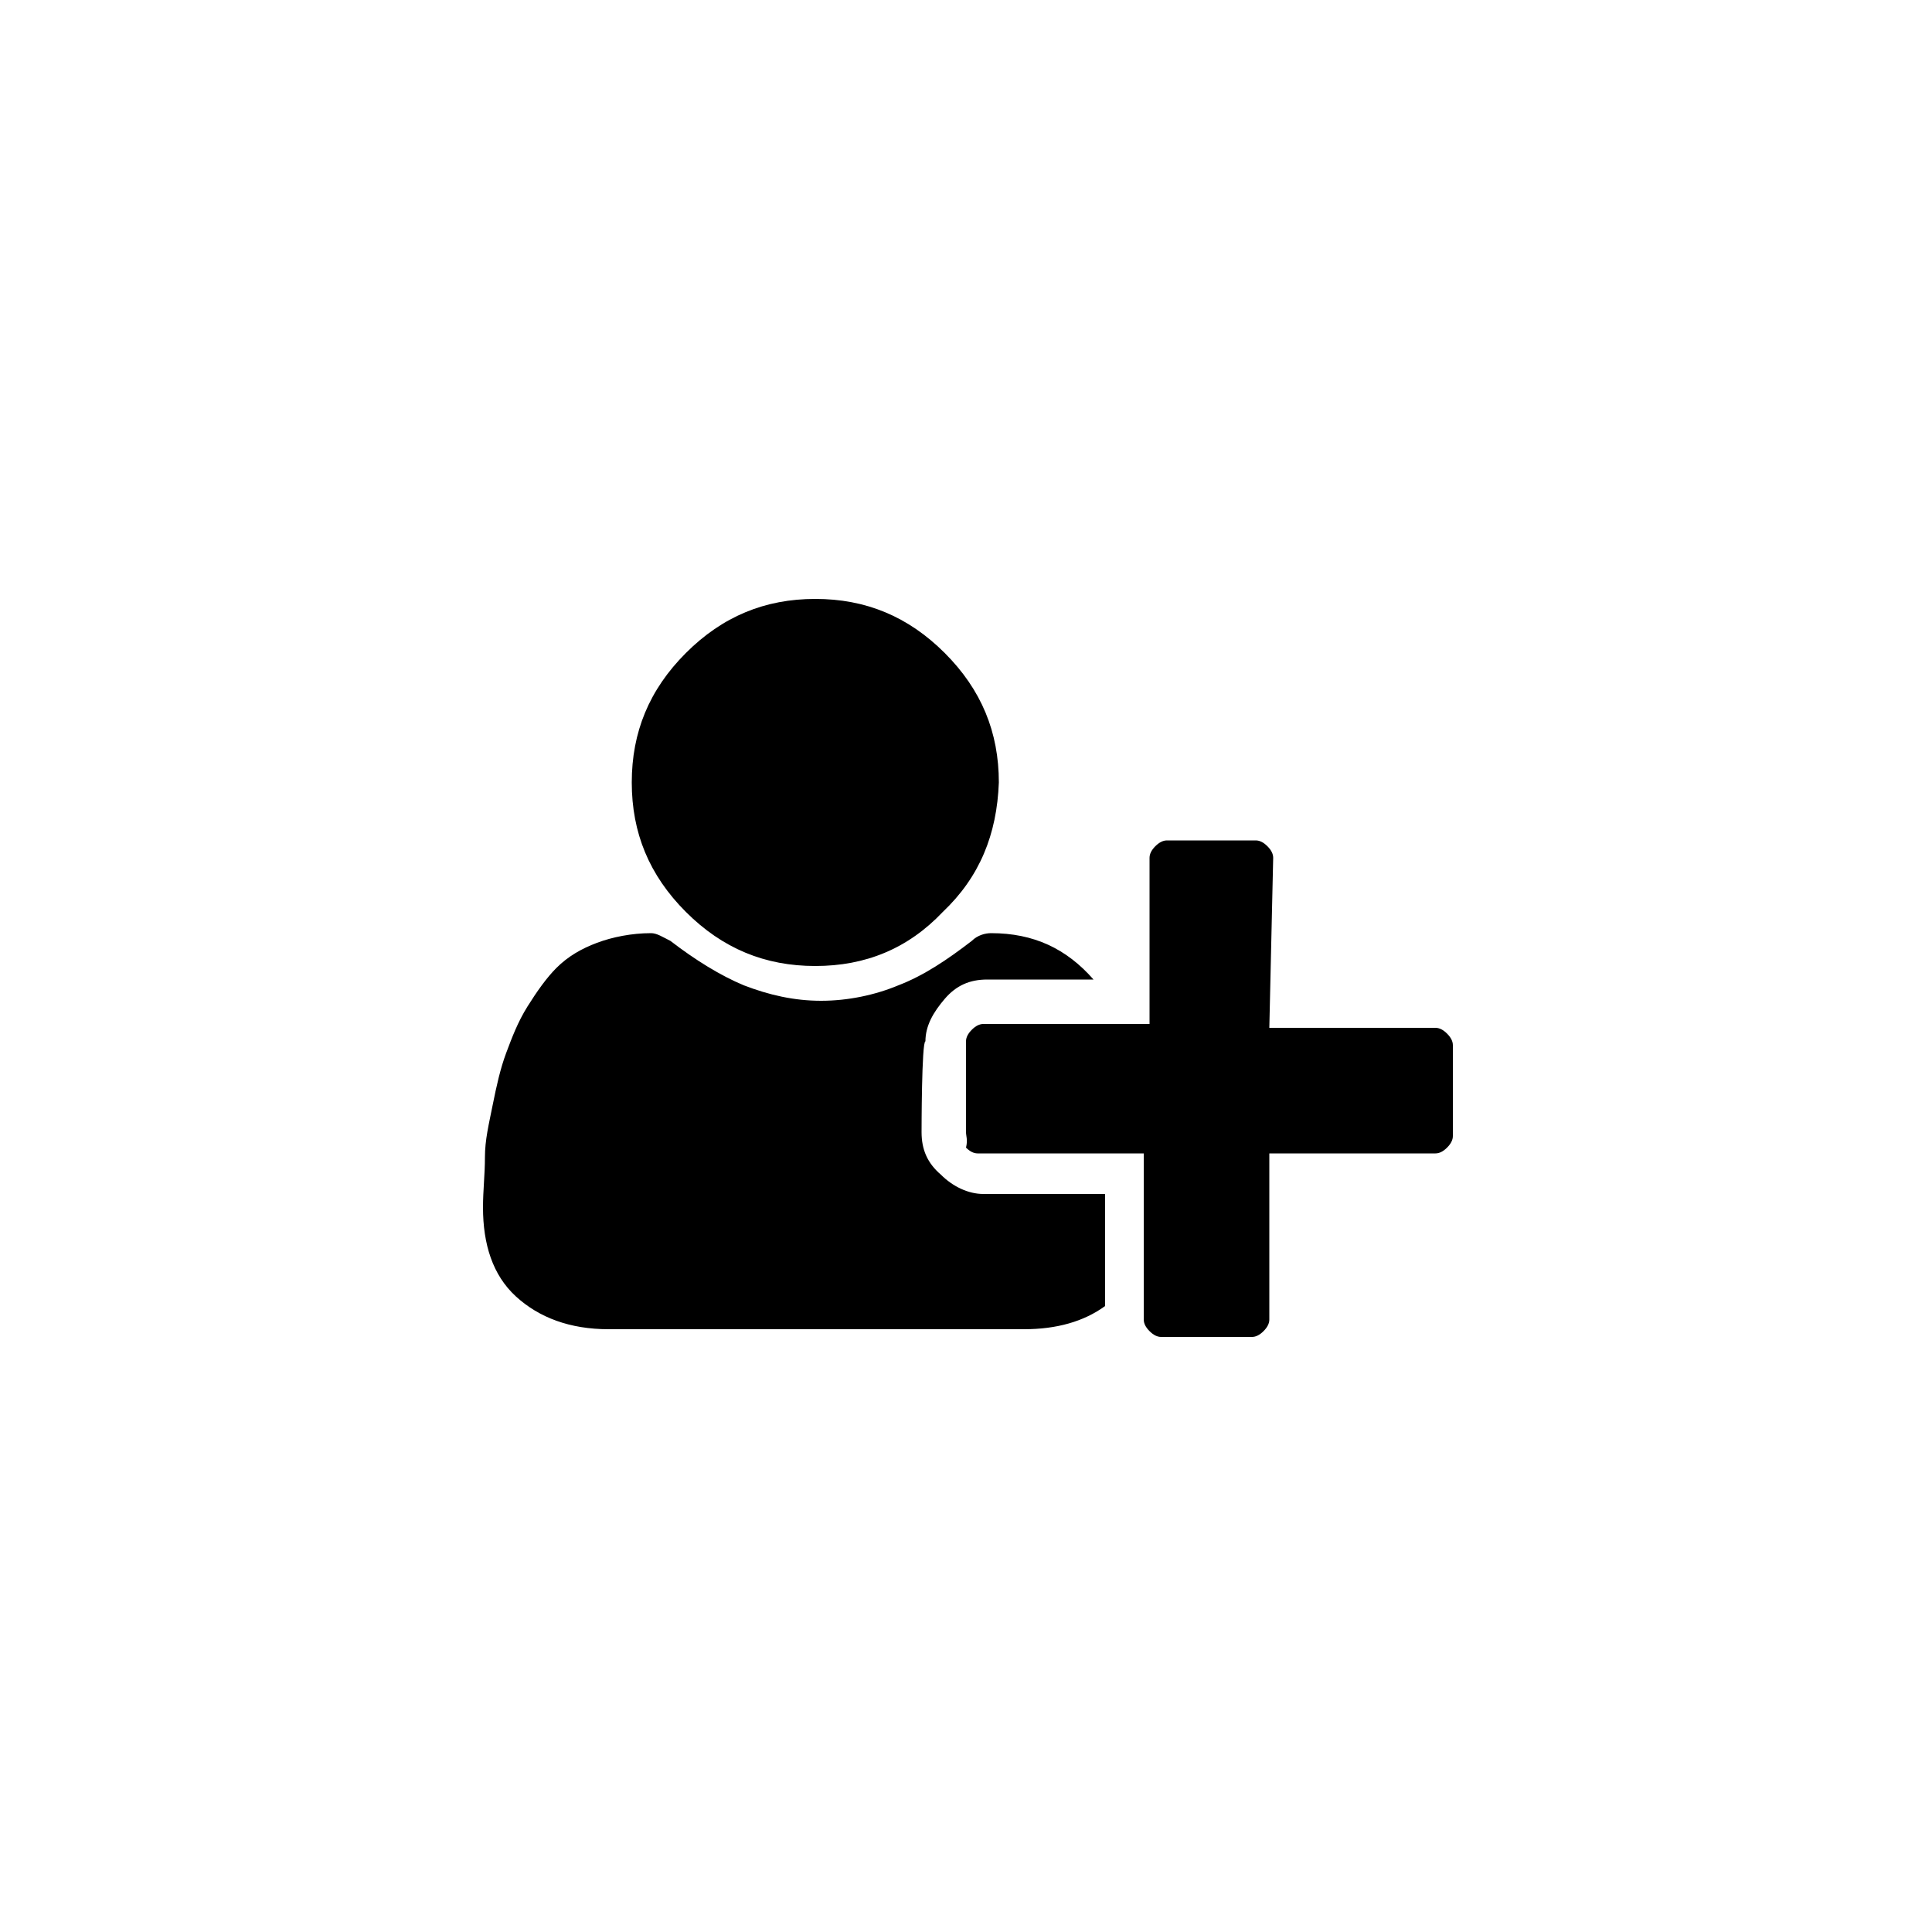
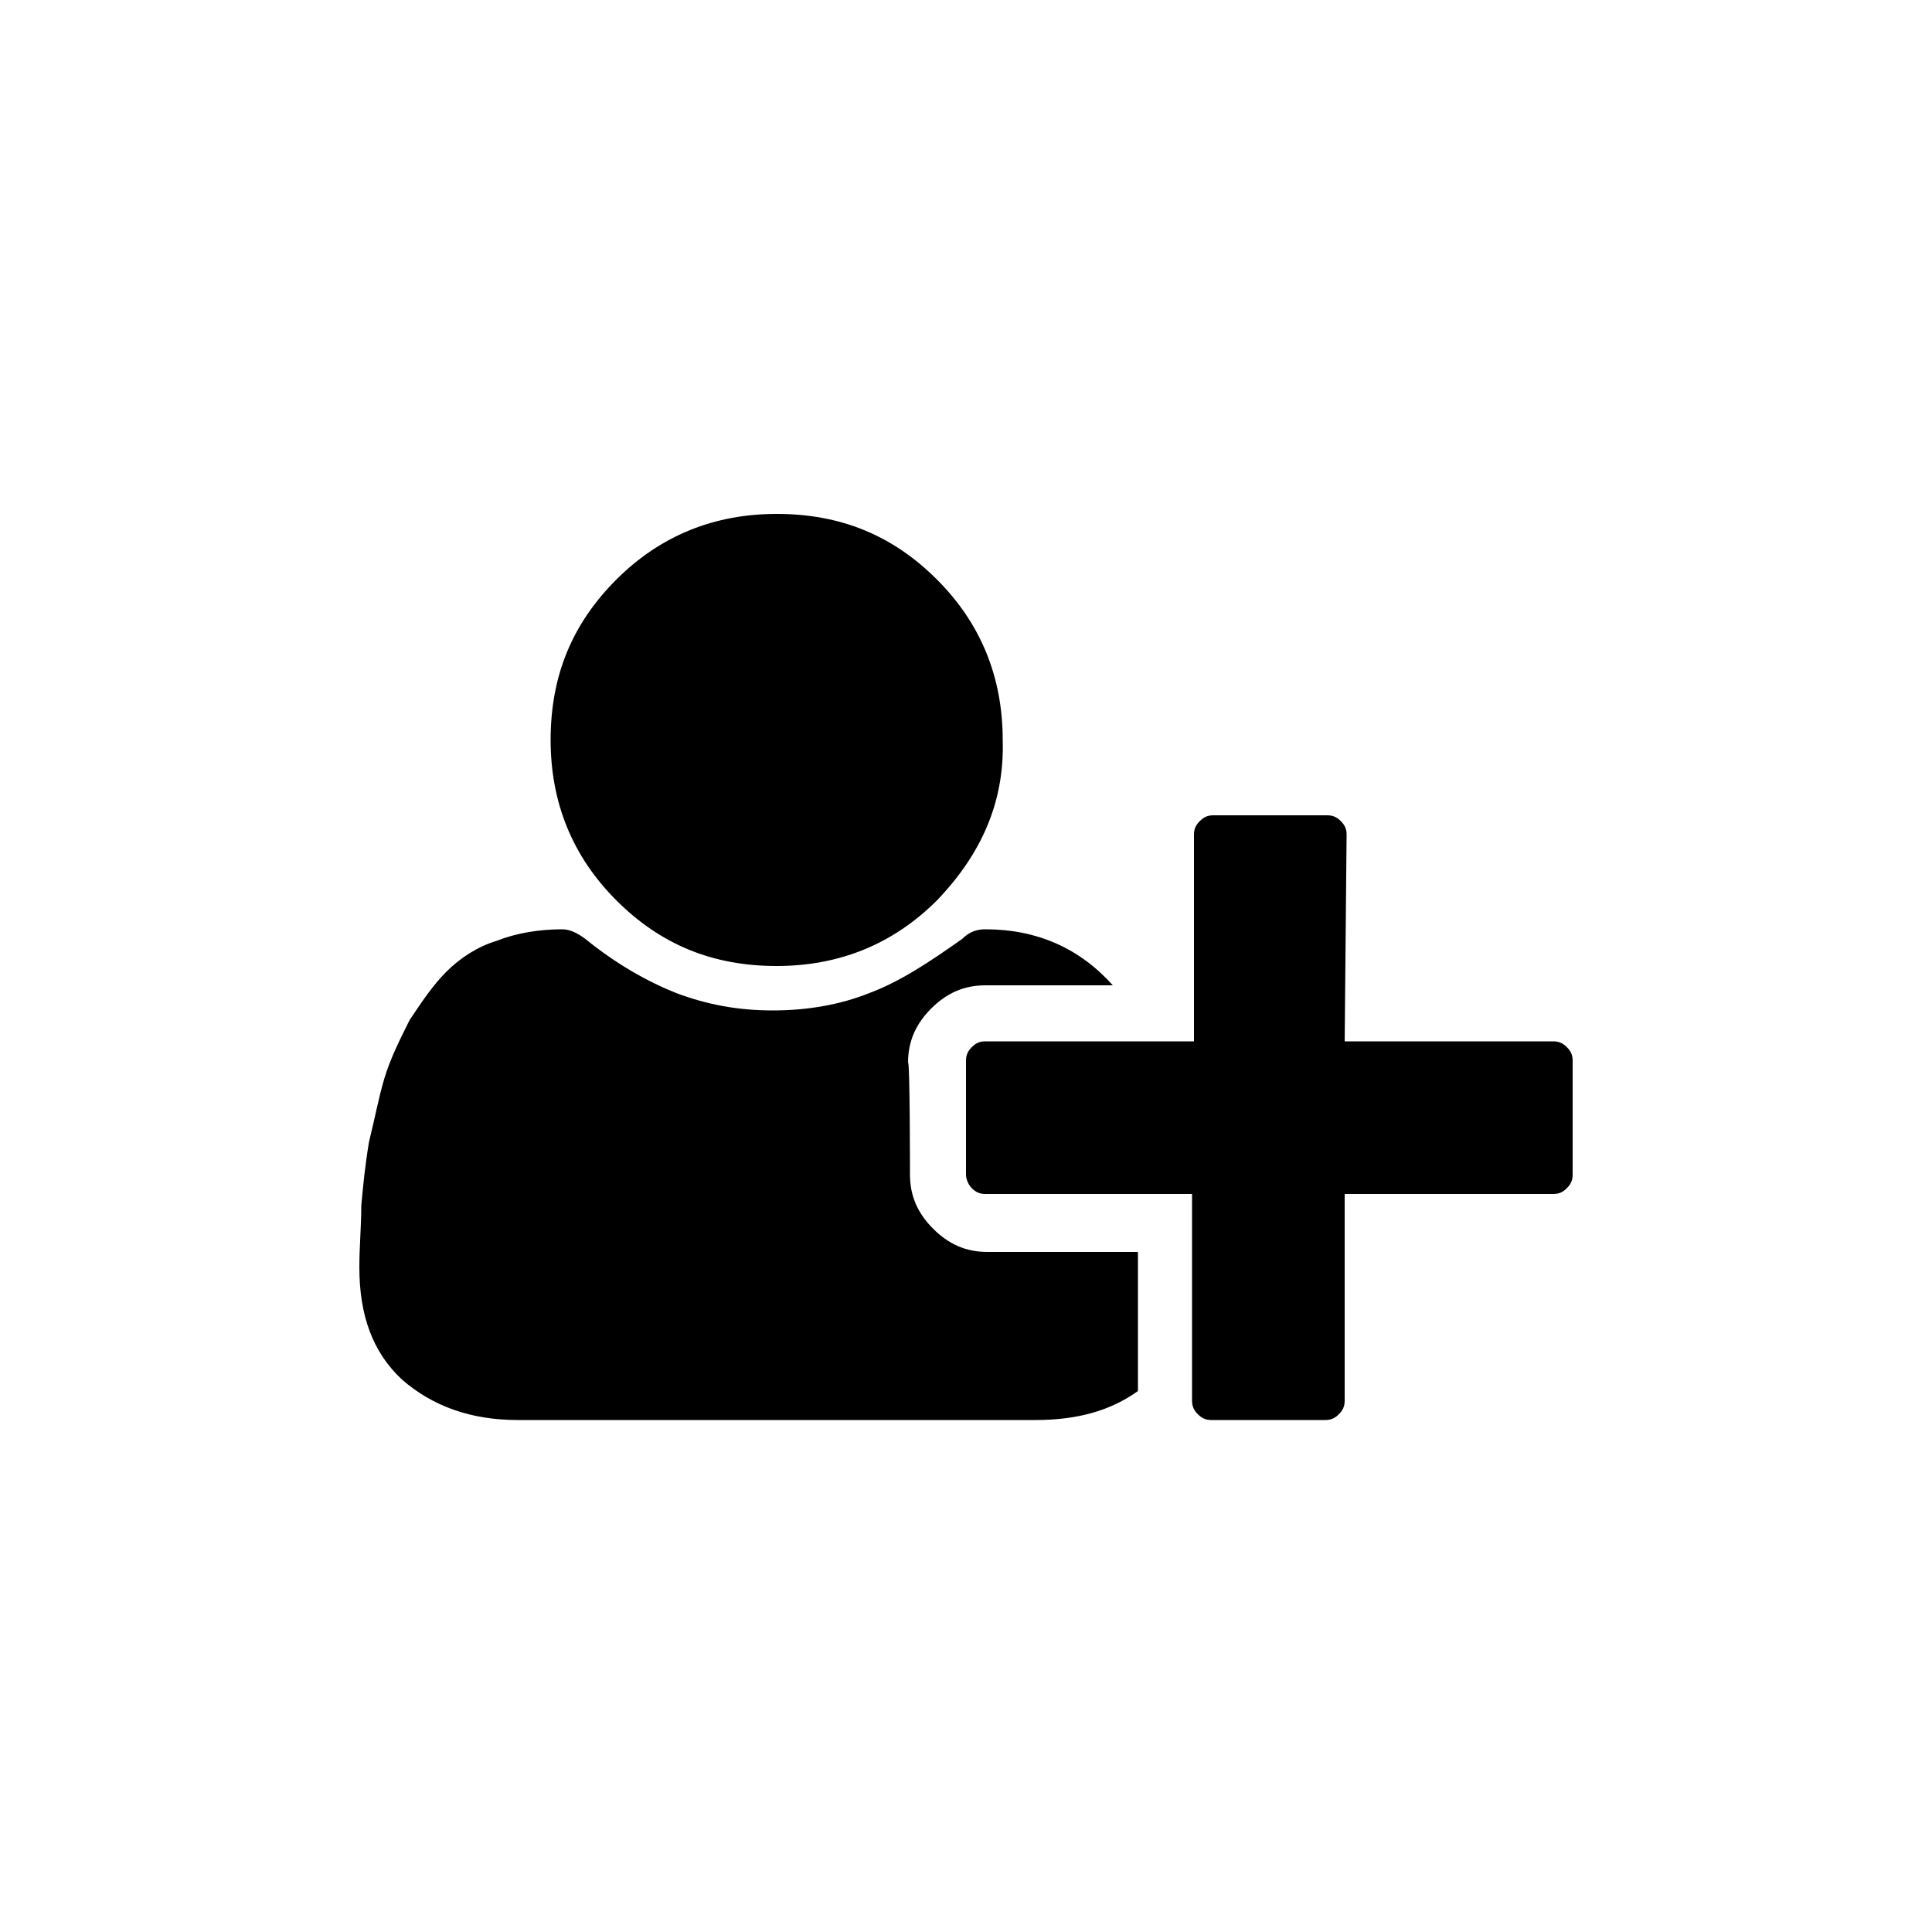
<svg xmlns="http://www.w3.org/2000/svg" version="1.1" id="Layer_1" x="0px" y="0px" viewBox="0 0 100 100" style="enable-background:new 0 0 100 100;" xml:space="preserve">
  <g>
-     <path d="M47.7,58.6c0,0.9,0.3,1.6,1,2.2c0.6,0.6,1.4,1,2.2,1h6.3v5.8c-1.1,0.8-2.5,1.2-4.2,1.2H31.5c-2,0-3.6-0.6-4.8-1.7   C25.5,66,25,64.4,25,62.5c0-0.9,0.1-1.7,0.1-2.6s0.2-1.7,0.4-2.7c0.2-1,0.4-1.9,0.7-2.7c0.3-0.8,0.6-1.6,1.1-2.4   c0.5-0.8,1-1.5,1.5-2c0.6-0.6,1.3-1,2.1-1.3c0.8-0.3,1.8-0.5,2.8-0.5c0.3,0,0.6,0.2,1,0.4c1.3,1,2.6,1.8,3.8,2.3   c1.3,0.5,2.6,0.8,4,0.8s2.8-0.3,4-0.8c1.3-0.5,2.5-1.3,3.8-2.3c0.3-0.3,0.7-0.4,1-0.4c2.2,0,3.9,0.8,5.3,2.4h-5.5   c-0.9,0-1.6,0.3-2.2,1s-1,1.4-1,2.2C47.7,53.9,47.7,58.6,47.7,58.6z M48.8,47.2C47,49.1,44.8,50,42.2,50c-2.6,0-4.8-0.9-6.7-2.8   c-1.9-1.9-2.8-4.1-2.8-6.7c0-2.6,0.9-4.8,2.8-6.7c1.9-1.9,4.1-2.8,6.7-2.8s4.8,0.9,6.7,2.8c1.9,1.9,2.8,4.1,2.8,6.7   C51.6,43.2,50.7,45.4,48.8,47.2z M65.7,53.2h8.6c0.2,0,0.4,0.1,0.6,0.3c0.2,0.2,0.3,0.4,0.3,0.6v4.7c0,0.2-0.1,0.4-0.3,0.6   c-0.2,0.2-0.4,0.3-0.6,0.3h-8.6v8.6c0,0.2-0.1,0.4-0.3,0.6c-0.2,0.2-0.4,0.3-0.6,0.3h-4.7c-0.2,0-0.4-0.1-0.6-0.3   c-0.2-0.2-0.3-0.4-0.3-0.6v-8.6h-8.6c-0.2,0-0.4-0.1-0.6-0.3C50.1,59,50,58.8,50,58.6v-4.7c0-0.2,0.1-0.4,0.3-0.6   c0.2-0.2,0.4-0.3,0.6-0.3h8.6v-8.6c0-0.2,0.1-0.4,0.3-0.6c0.2-0.2,0.4-0.3,0.6-0.3H65c0.2,0,0.4,0.1,0.6,0.3   c0.2,0.2,0.3,0.4,0.3,0.6L65.7,53.2L65.7,53.2z" />
+     <path d="M47.1,60.8c0,1.1,0.4,2,1.2,2.8c0.8,0.8,1.7,1.2,2.8,1.2h7.8V72c-1.4,1-3.1,1.5-5.3,1.5H26.8c-2.4,0-4.4-0.7-6-2.1   c-1.5-1.4-2.2-3.3-2.2-5.8c0-1.1,0.1-2.1,0.1-3.2c0.1-1.1,0.2-2.1,0.4-3.3c0.3-1.2,0.5-2.3,0.8-3.3s0.8-2,1.3-3   c0.6-0.9,1.2-1.8,1.9-2.5c0.7-0.7,1.6-1.3,2.6-1.6c1-0.4,2.2-0.6,3.4-0.6c0.4,0,0.8,0.2,1.2,0.5c1.6,1.3,3.2,2.2,4.7,2.8   c1.6,0.6,3.2,0.9,5,0.9c1.8,0,3.5-0.3,5-0.9c1.6-0.6,3.1-1.6,4.8-2.8c0.4-0.4,0.8-0.5,1.2-0.5c2.7,0,4.9,1,6.6,2.9H51   c-1.1,0-2,0.4-2.8,1.2c-0.8,0.8-1.2,1.7-1.2,2.8C47.1,54.9,47.1,60.8,47.1,60.8z M48.5,46.6c-2.3,2.3-5.1,3.4-8.3,3.4   c-3.3,0-6-1.1-8.3-3.4c-2.3-2.3-3.4-5.1-3.4-8.3c0-3.3,1.1-6,3.4-8.3s5.1-3.4,8.3-3.4c3.3,0,6,1.1,8.3,3.4c2.3,2.3,3.4,5.1,3.4,8.3   C52,41.5,50.8,44.2,48.5,46.6z M69.6,53.9h10.8c0.3,0,0.5,0.1,0.7,0.3c0.2,0.2,0.3,0.4,0.3,0.7v5.9c0,0.3-0.1,0.5-0.3,0.7   c-0.2,0.2-0.4,0.3-0.7,0.3H69.6v10.7c0,0.3-0.1,0.5-0.3,0.7c-0.2,0.2-0.4,0.3-0.7,0.3h-5.9c-0.3,0-0.5-0.1-0.7-0.3   c-0.2-0.2-0.3-0.4-0.3-0.7V61.8H51c-0.3,0-0.5-0.1-0.7-0.3C50.1,61.3,50,61,50,60.8v-5.9c0-0.3,0.1-0.5,0.3-0.7   c0.2-0.2,0.4-0.3,0.7-0.3h10.8V43.2c0-0.3,0.1-0.5,0.3-0.7c0.2-0.2,0.4-0.3,0.7-0.3h5.9c0.3,0,0.5,0.1,0.7,0.3   c0.2,0.2,0.3,0.4,0.3,0.7L69.6,53.9L69.6,53.9z" />
  </g>
</svg>
